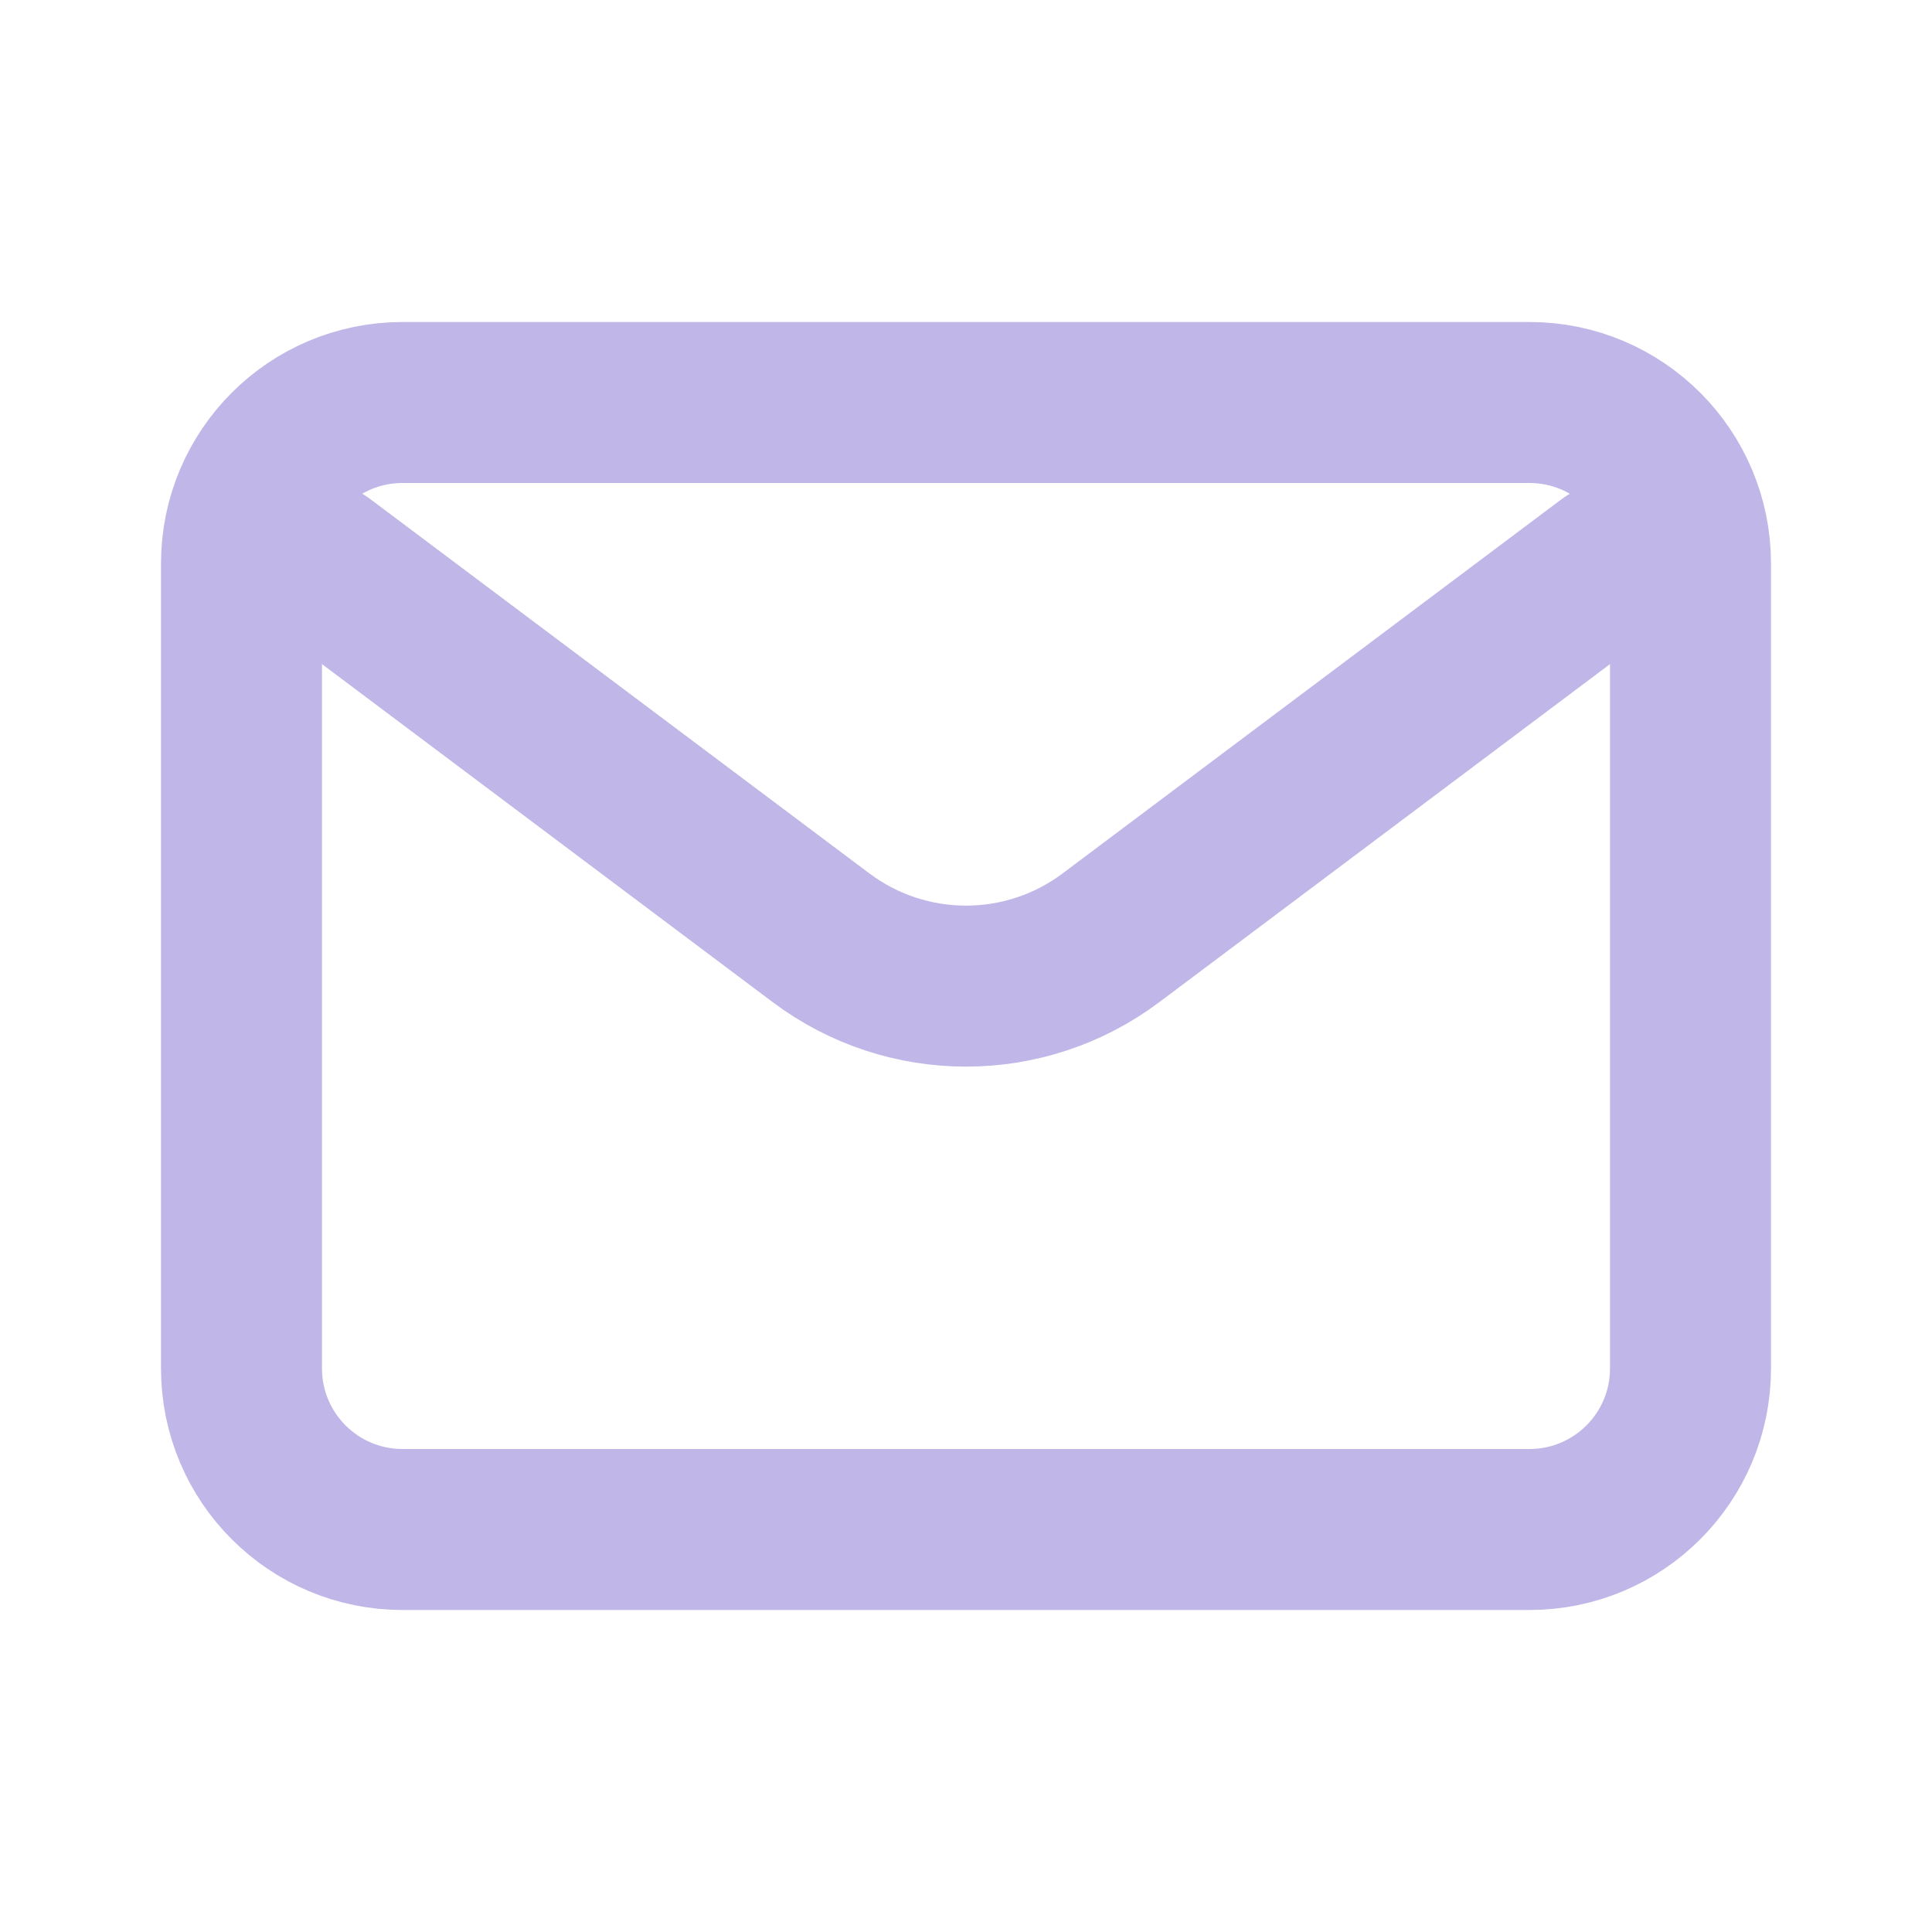
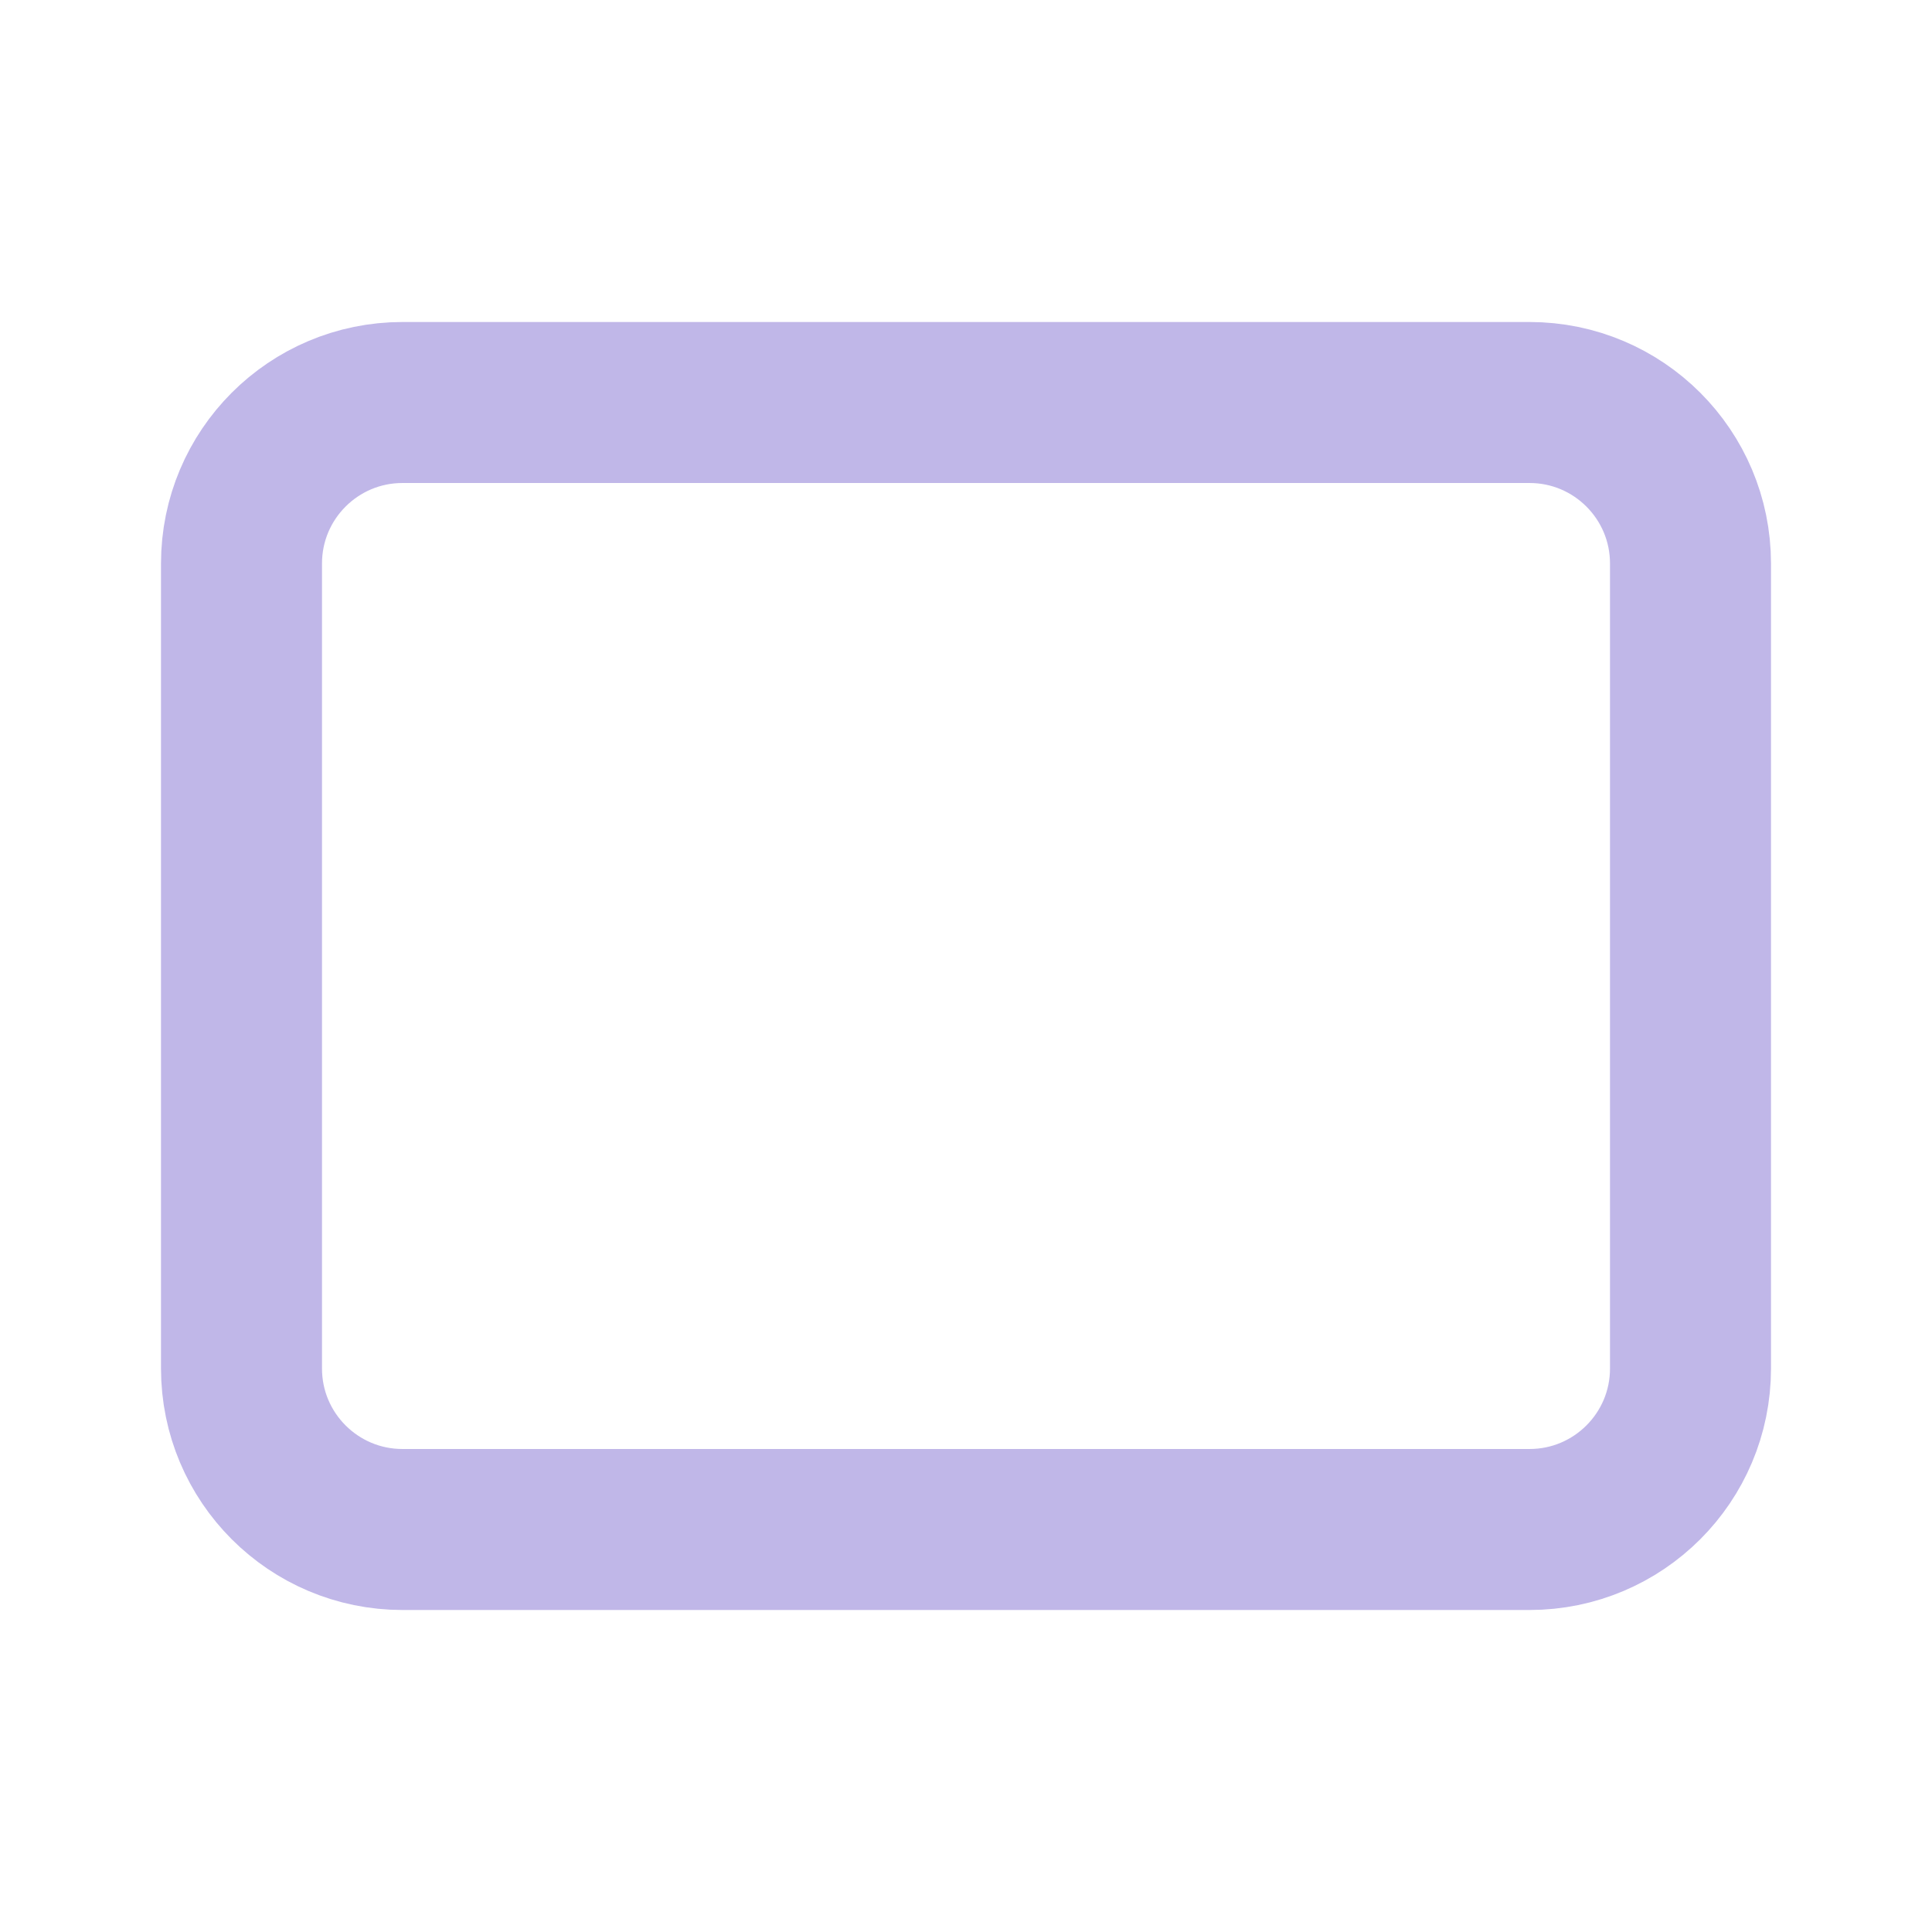
<svg xmlns="http://www.w3.org/2000/svg" width="60px" height="60px" viewBox="0 0 24 24" fill="none">
-   <path d="M4 7L10.2 11.65C11.267 12.45 12.733 12.45 13.8 11.65L20 7" stroke="#C0B7E8" stroke-width="2" stroke-linecap="round" stroke-linejoin="round" />
+   <path d="M4 7L10.2 11.65C11.267 12.45 12.733 12.45 13.8 11.65L20 7" stroke="#C0B7E" stroke-width="2" stroke-linecap="round" stroke-linejoin="round" />
  <rect x="3" y="5" width="18" height="14" rx="2" stroke="#C0B7E8" stroke-width="2" stroke-linecap="round" />
</svg>
